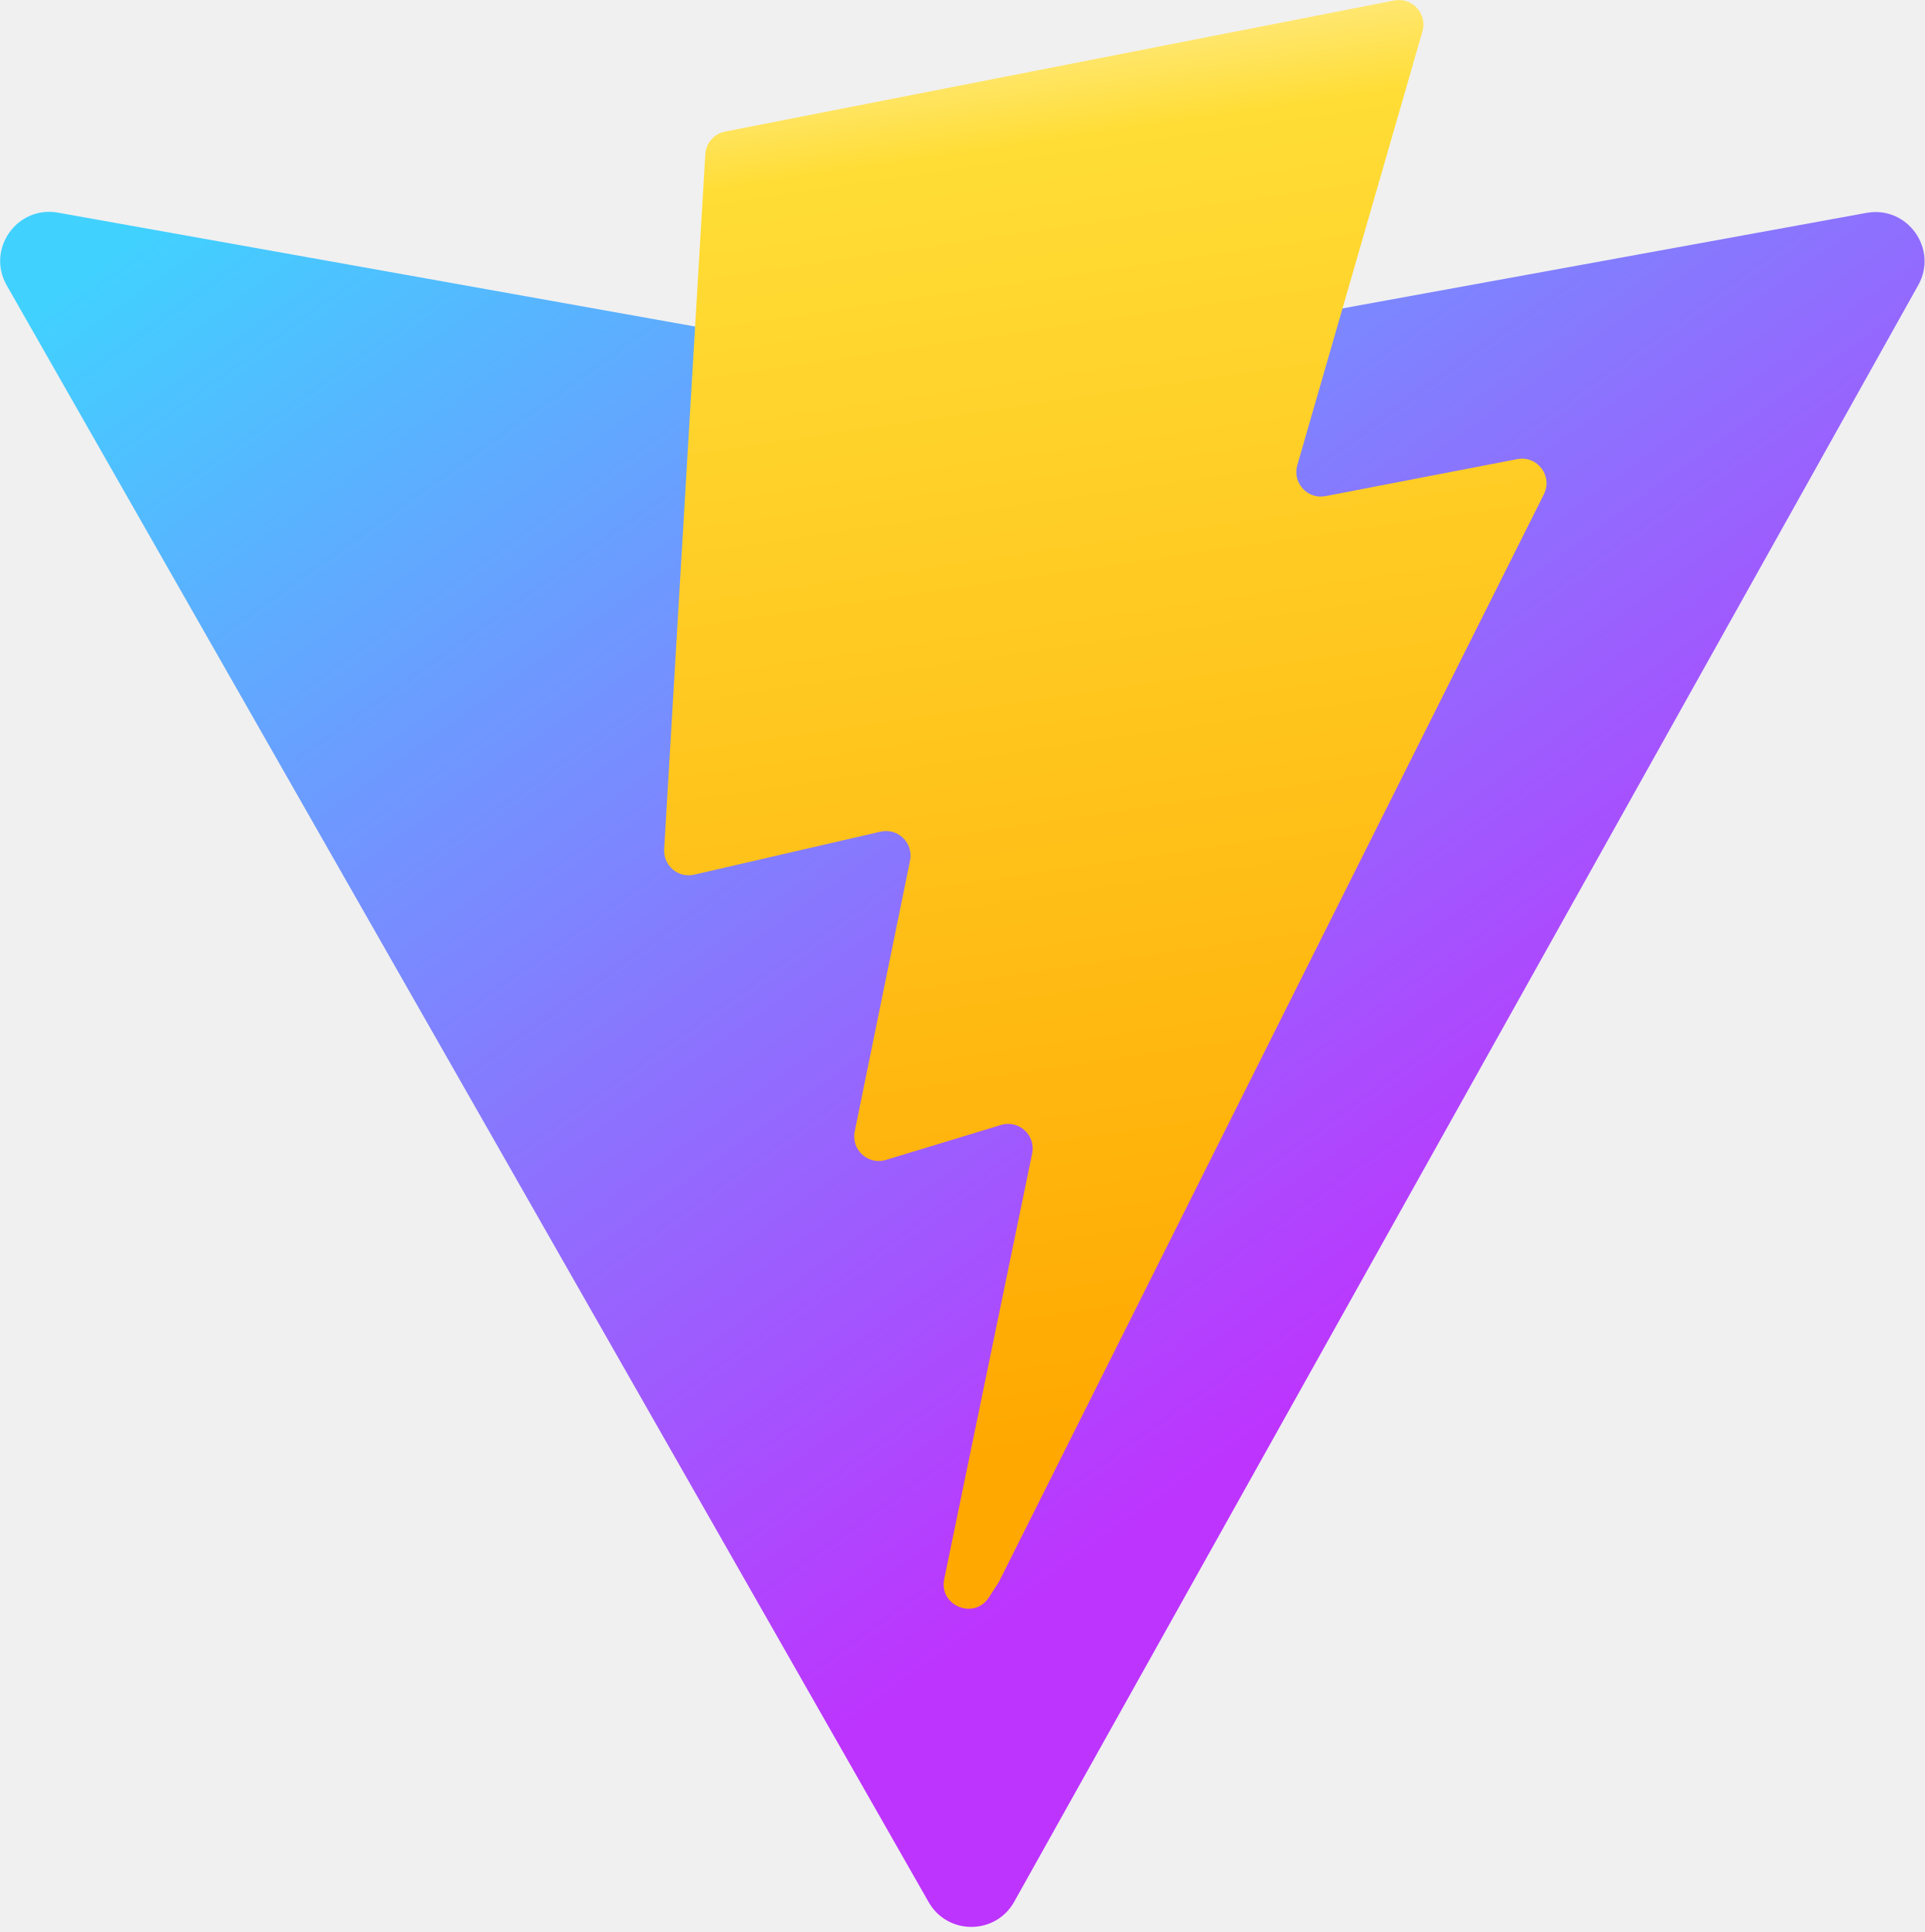
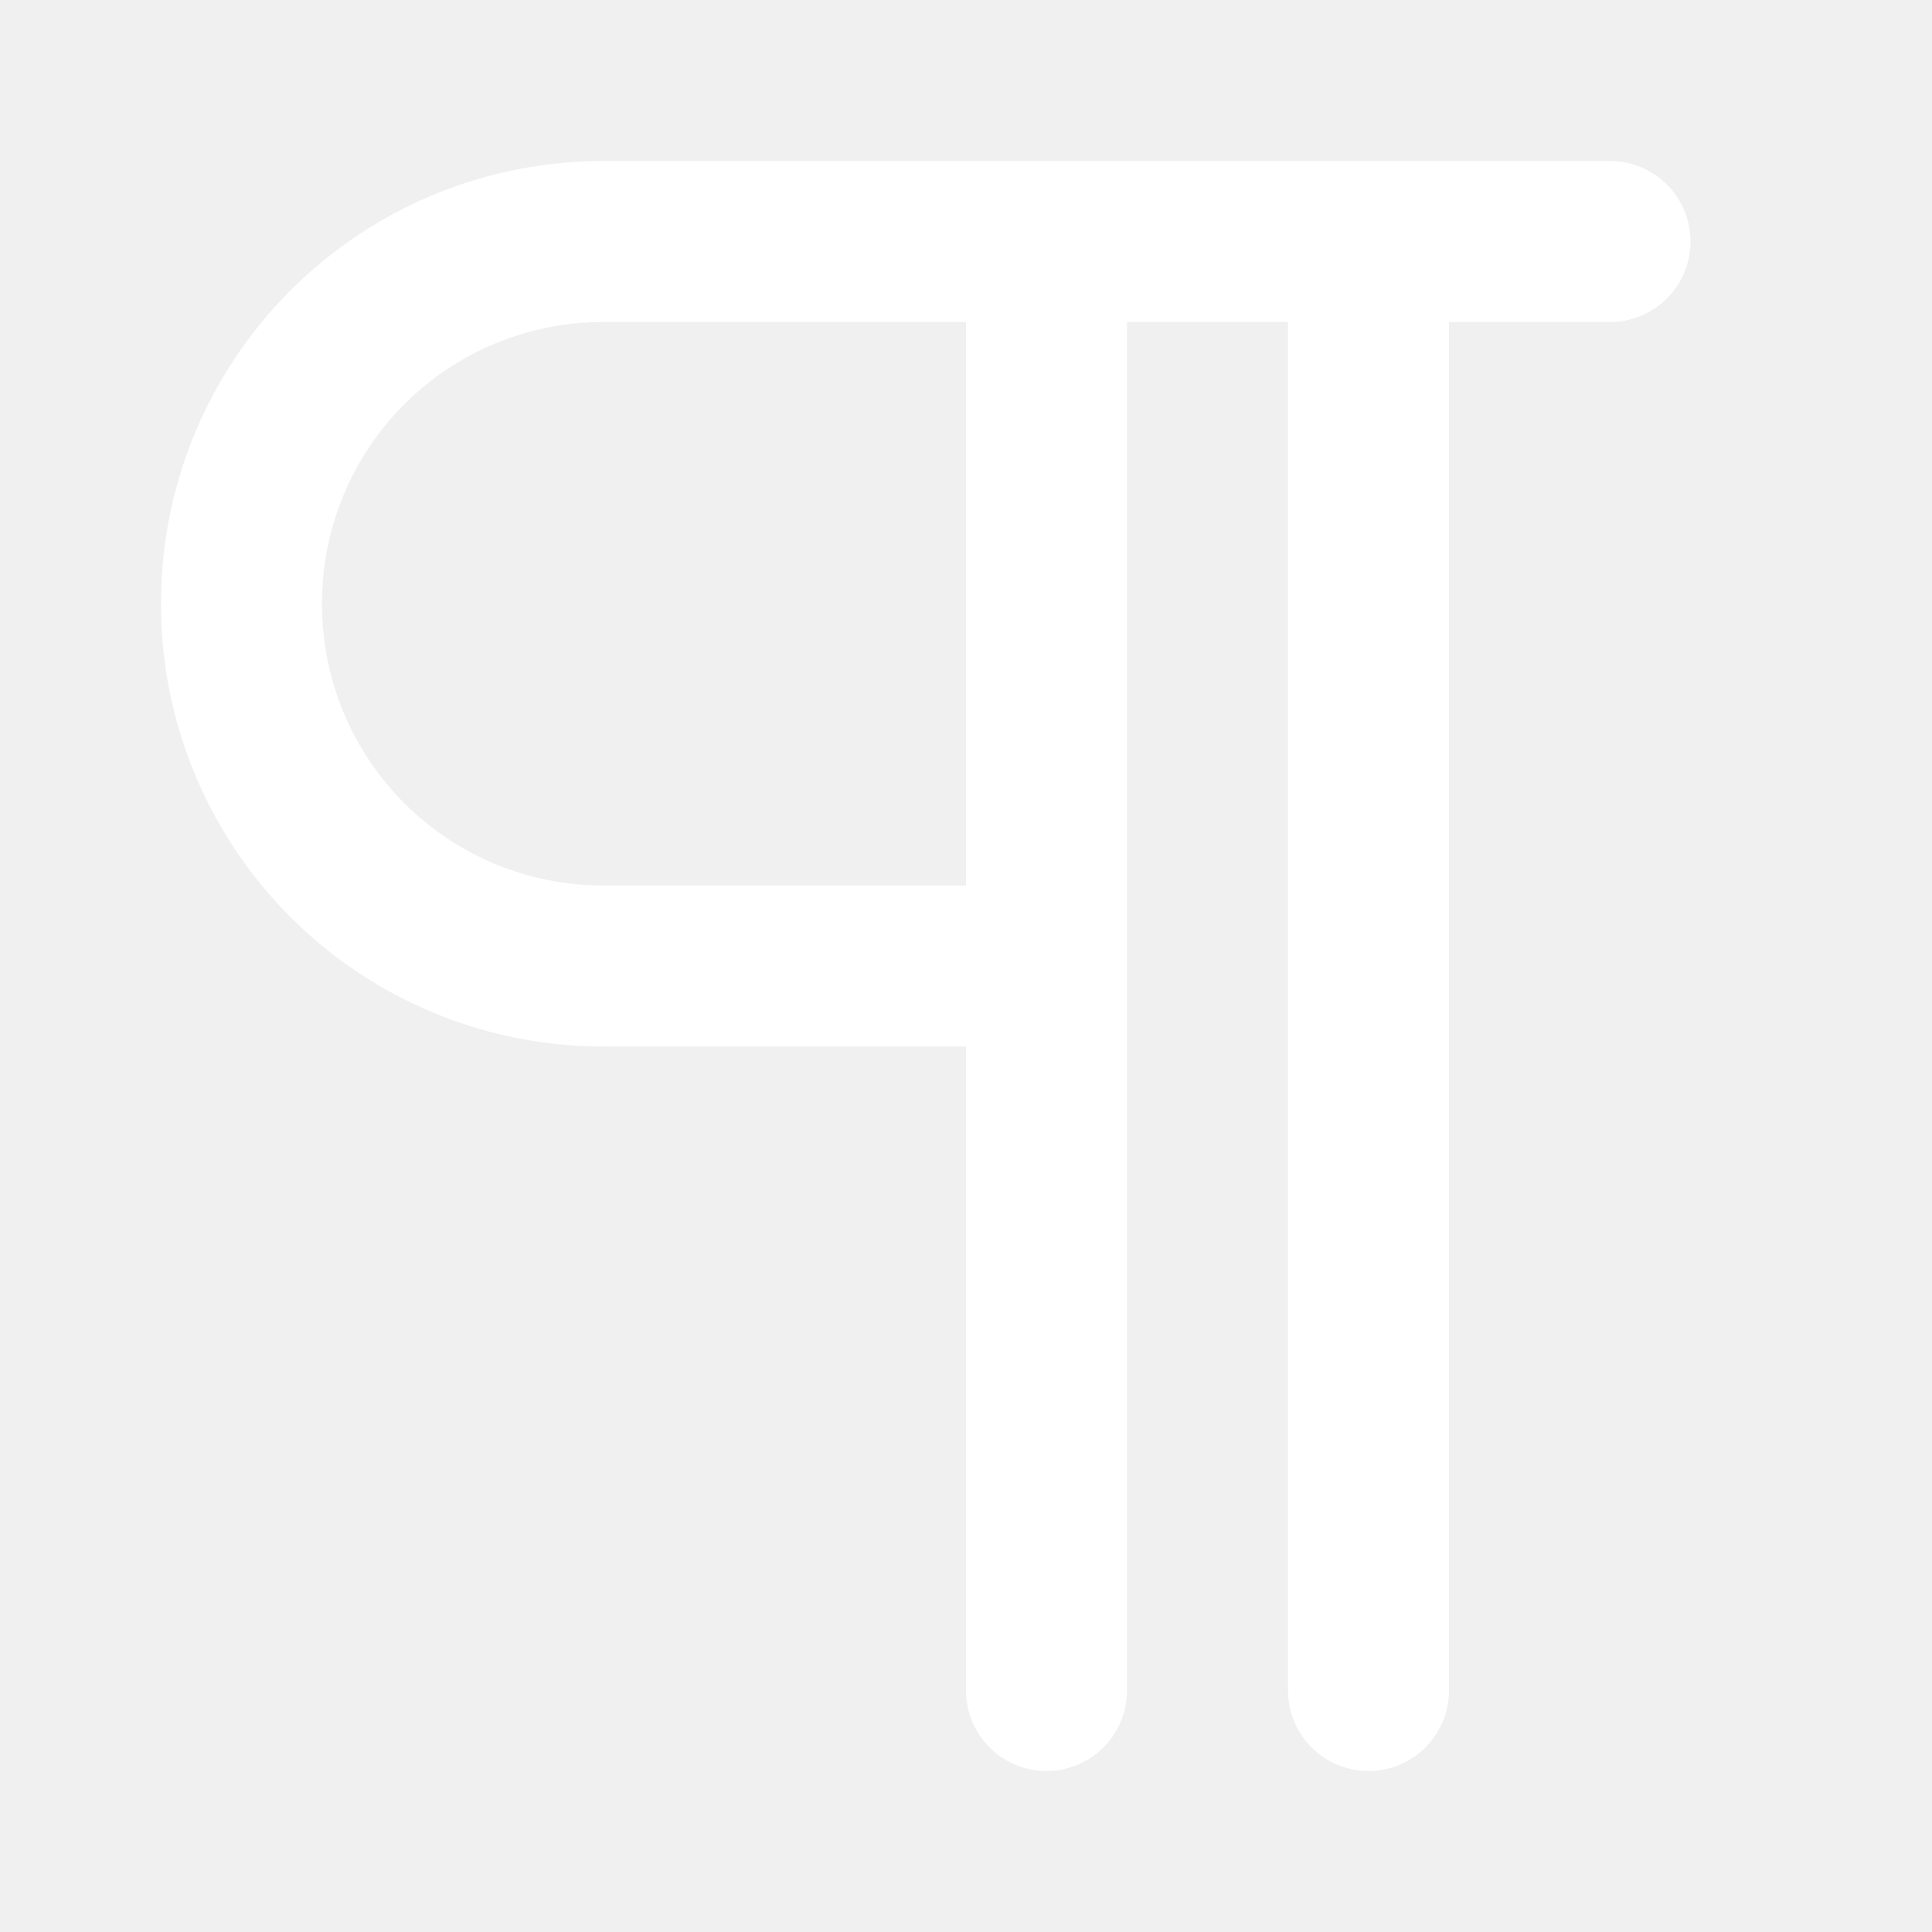
- <svg xmlns="http://www.w3.org/2000/svg" aria-hidden="true" role="img" class="iconify iconify--logos" width="31.88" height="32" preserveAspectRatio="xMidYMid meet" viewBox="0 0 256 257">
-   <defs>
-     <linearGradient id="IconifyId1813088fe1fbc01fb466" x1="-.828%" x2="57.636%" y1="7.652%" y2="78.411%">
-       <stop offset="0%" stop-color="#41D1FF" />
-       <stop offset="100%" stop-color="#BD34FE" />
-     </linearGradient>
-     <linearGradient id="IconifyId1813088fe1fbc01fb467" x1="43.376%" x2="50.316%" y1="2.242%" y2="89.03%">
-       <stop offset="0%" stop-color="#FFEA83" />
-       <stop offset="8.333%" stop-color="#FFDD35" />
-       <stop offset="100%" stop-color="#FFA800" />
-     </linearGradient>
-   </defs>
-   <path fill="url(#IconifyId1813088fe1fbc01fb466)" d="M255.153 37.938L134.897 252.976c-2.483 4.44-8.862 4.466-11.382.048L.875 37.958c-2.746-4.814 1.371-10.646 6.827-9.67l120.385 21.517a6.537 6.537 0 0 0 2.322-.004l117.867-21.483c5.438-.991 9.574 4.796 6.877 9.62Z" />
-   <path fill="url(#IconifyId1813088fe1fbc01fb467)" d="M185.432.063L96.44 17.501a3.268 3.268 0 0 0-2.634 3.014l-5.474 92.456a3.268 3.268 0 0 0 3.997 3.378l24.777-5.718c2.318-.535 4.413 1.507 3.936 3.838l-7.361 36.047c-.495 2.426 1.782 4.5 4.151 3.78l15.304-4.649c2.372-.72 4.652 1.36 4.15 3.788l-11.698 56.621c-.732 3.542 3.979 5.473 5.943 2.437l1.313-2.028l72.516-144.72c1.215-2.423-.88-5.186-3.54-4.672l-25.505 4.922c-2.396.462-4.435-1.77-3.759-4.114l16.646-57.705c.677-2.35-1.37-4.583-3.769-4.113Z" />
+ <svg xmlns="http://www.w3.org/2000/svg" fill="#ffffff" width="256px" height="256px" viewBox="0 0 24 24" id="paragraph" data-name="Line Color" class="icon line-color">
+   <g id="SVGRepo_bgCarrier" stroke-width="0" />
+   <g id="SVGRepo_tracerCarrier" stroke-linecap="round" stroke-linejoin="round" />
+   <g id="SVGRepo_iconCarrier">
+     <path id="primary" d="M17,3V21M13,3V21M20,3H7.5A4.49,4.49,0,0,0,3,7.5H3A4.49,4.49,0,0,0,7.5,12H13" style="fill: none; stroke: #ffffff; stroke-linecap: round; stroke-linejoin: round; stroke-width: 2;" />
+   </g>
</svg>
